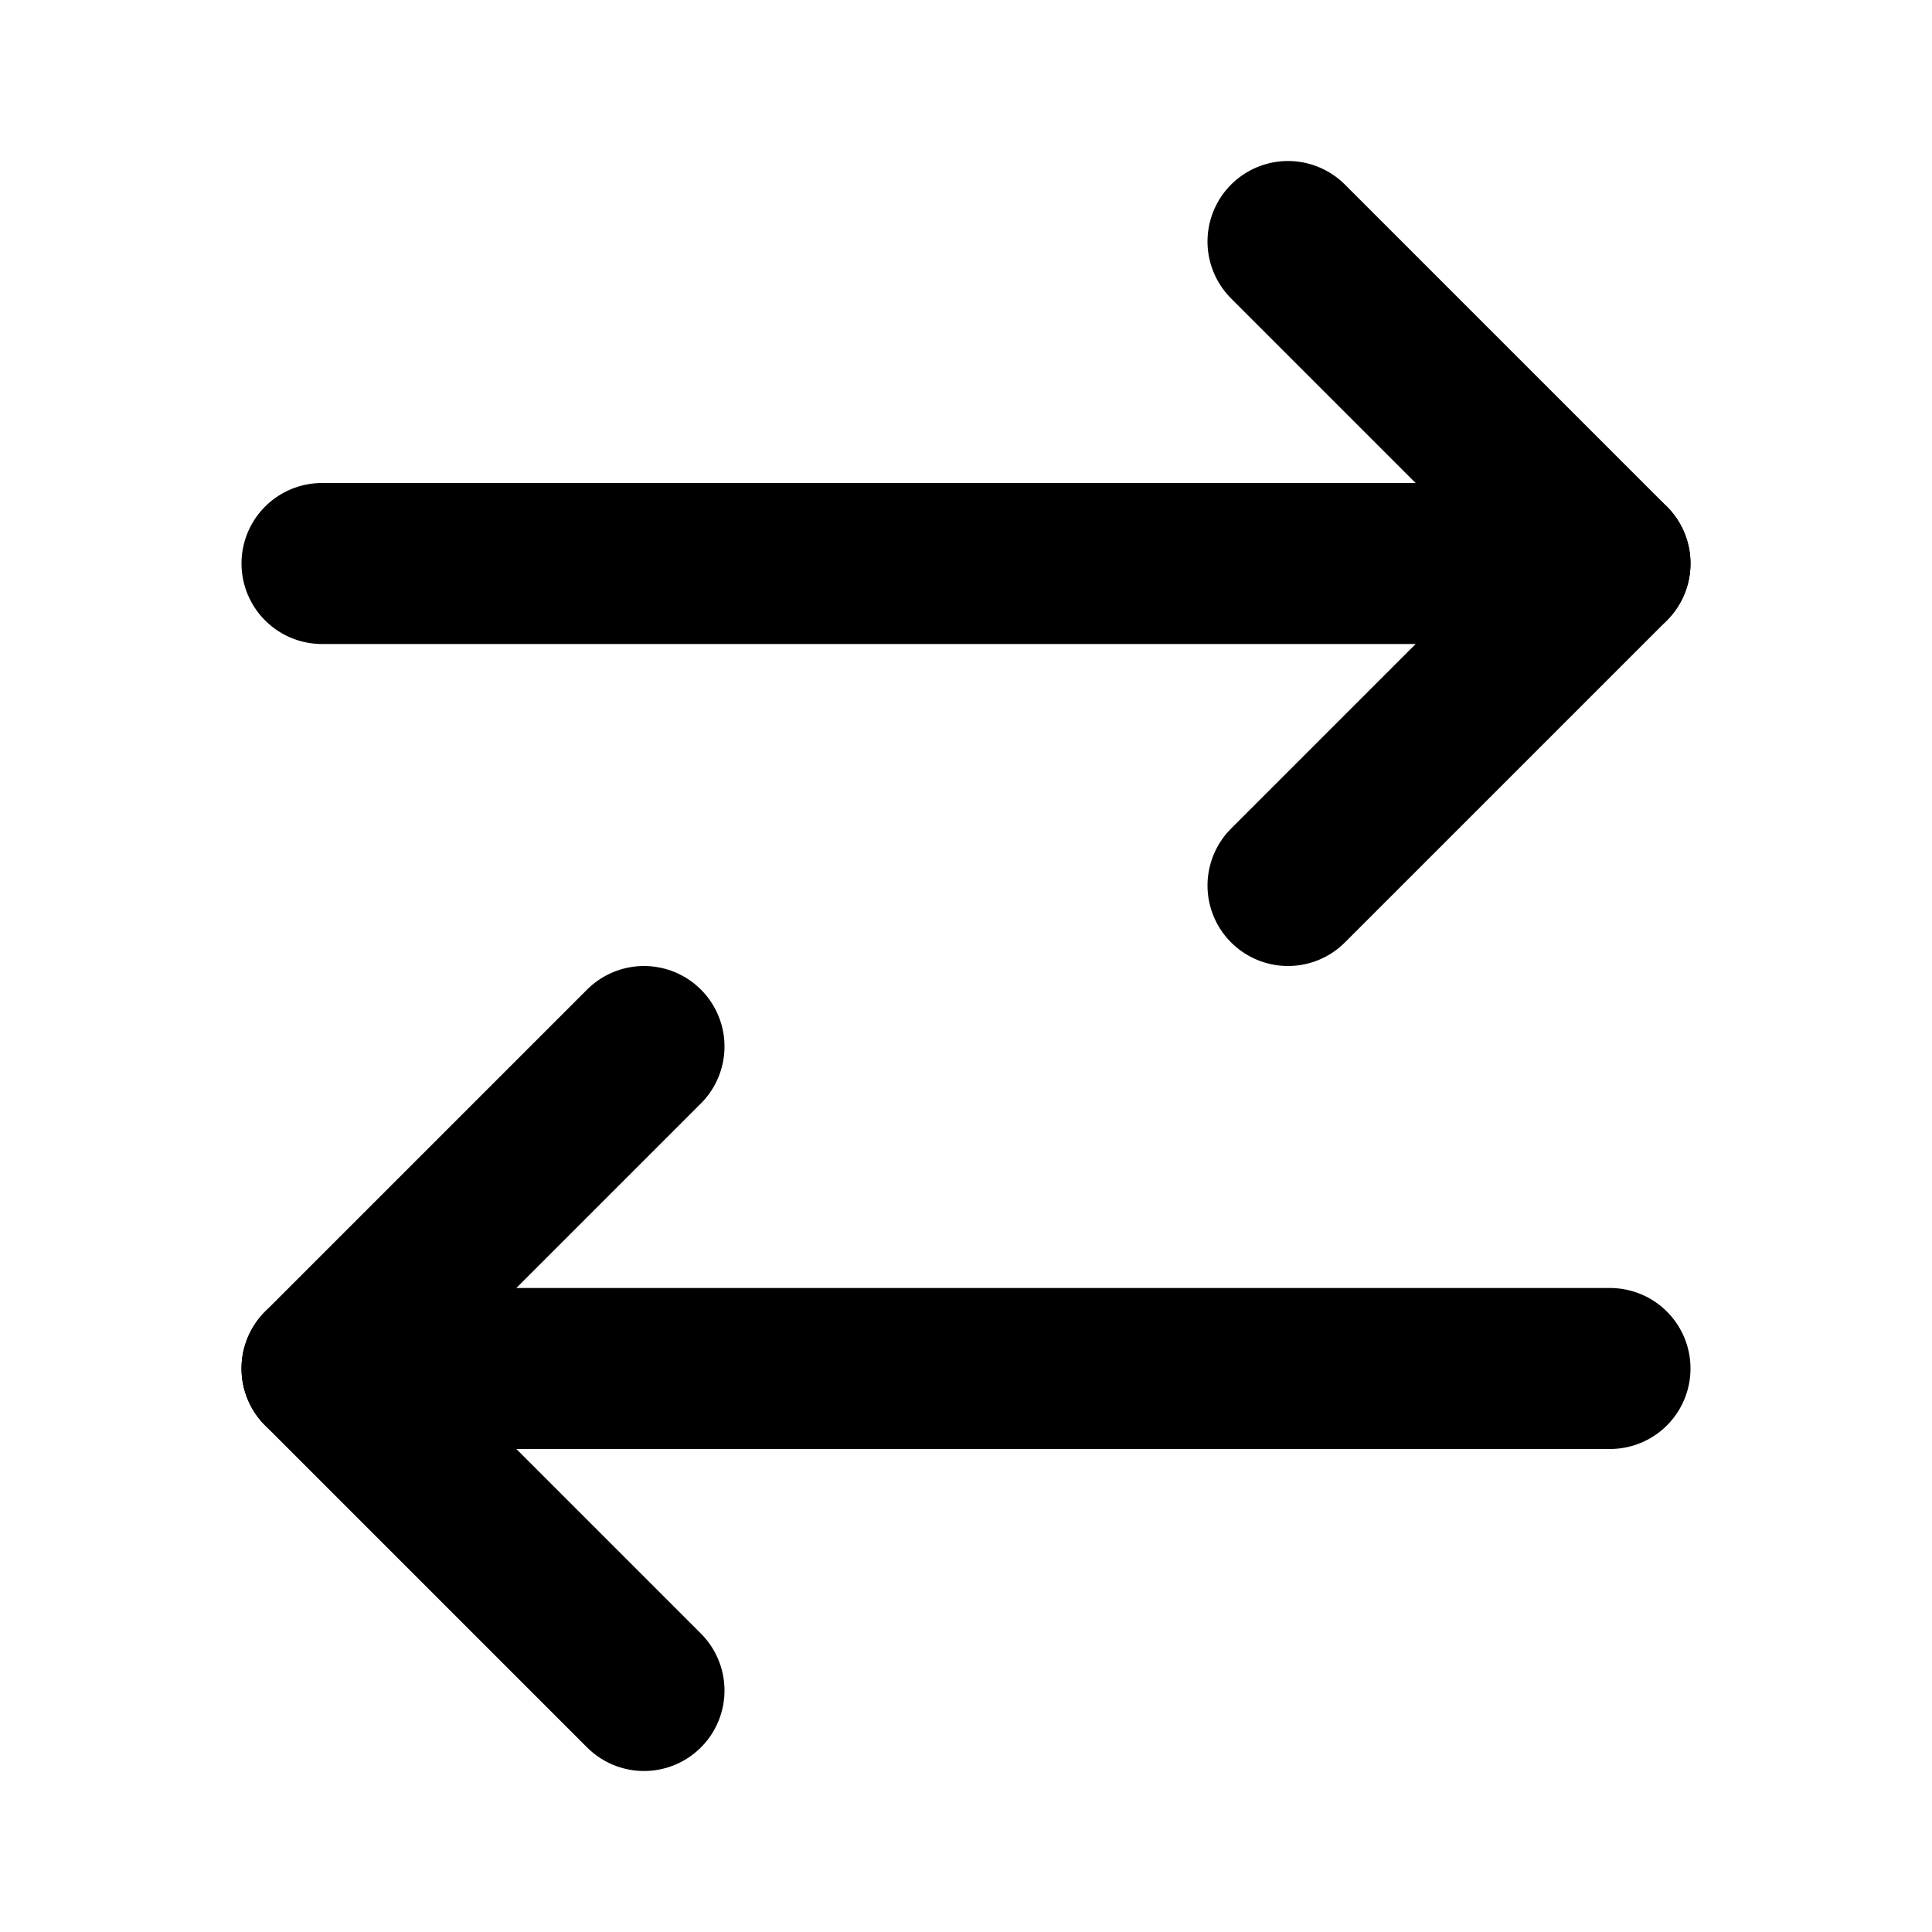
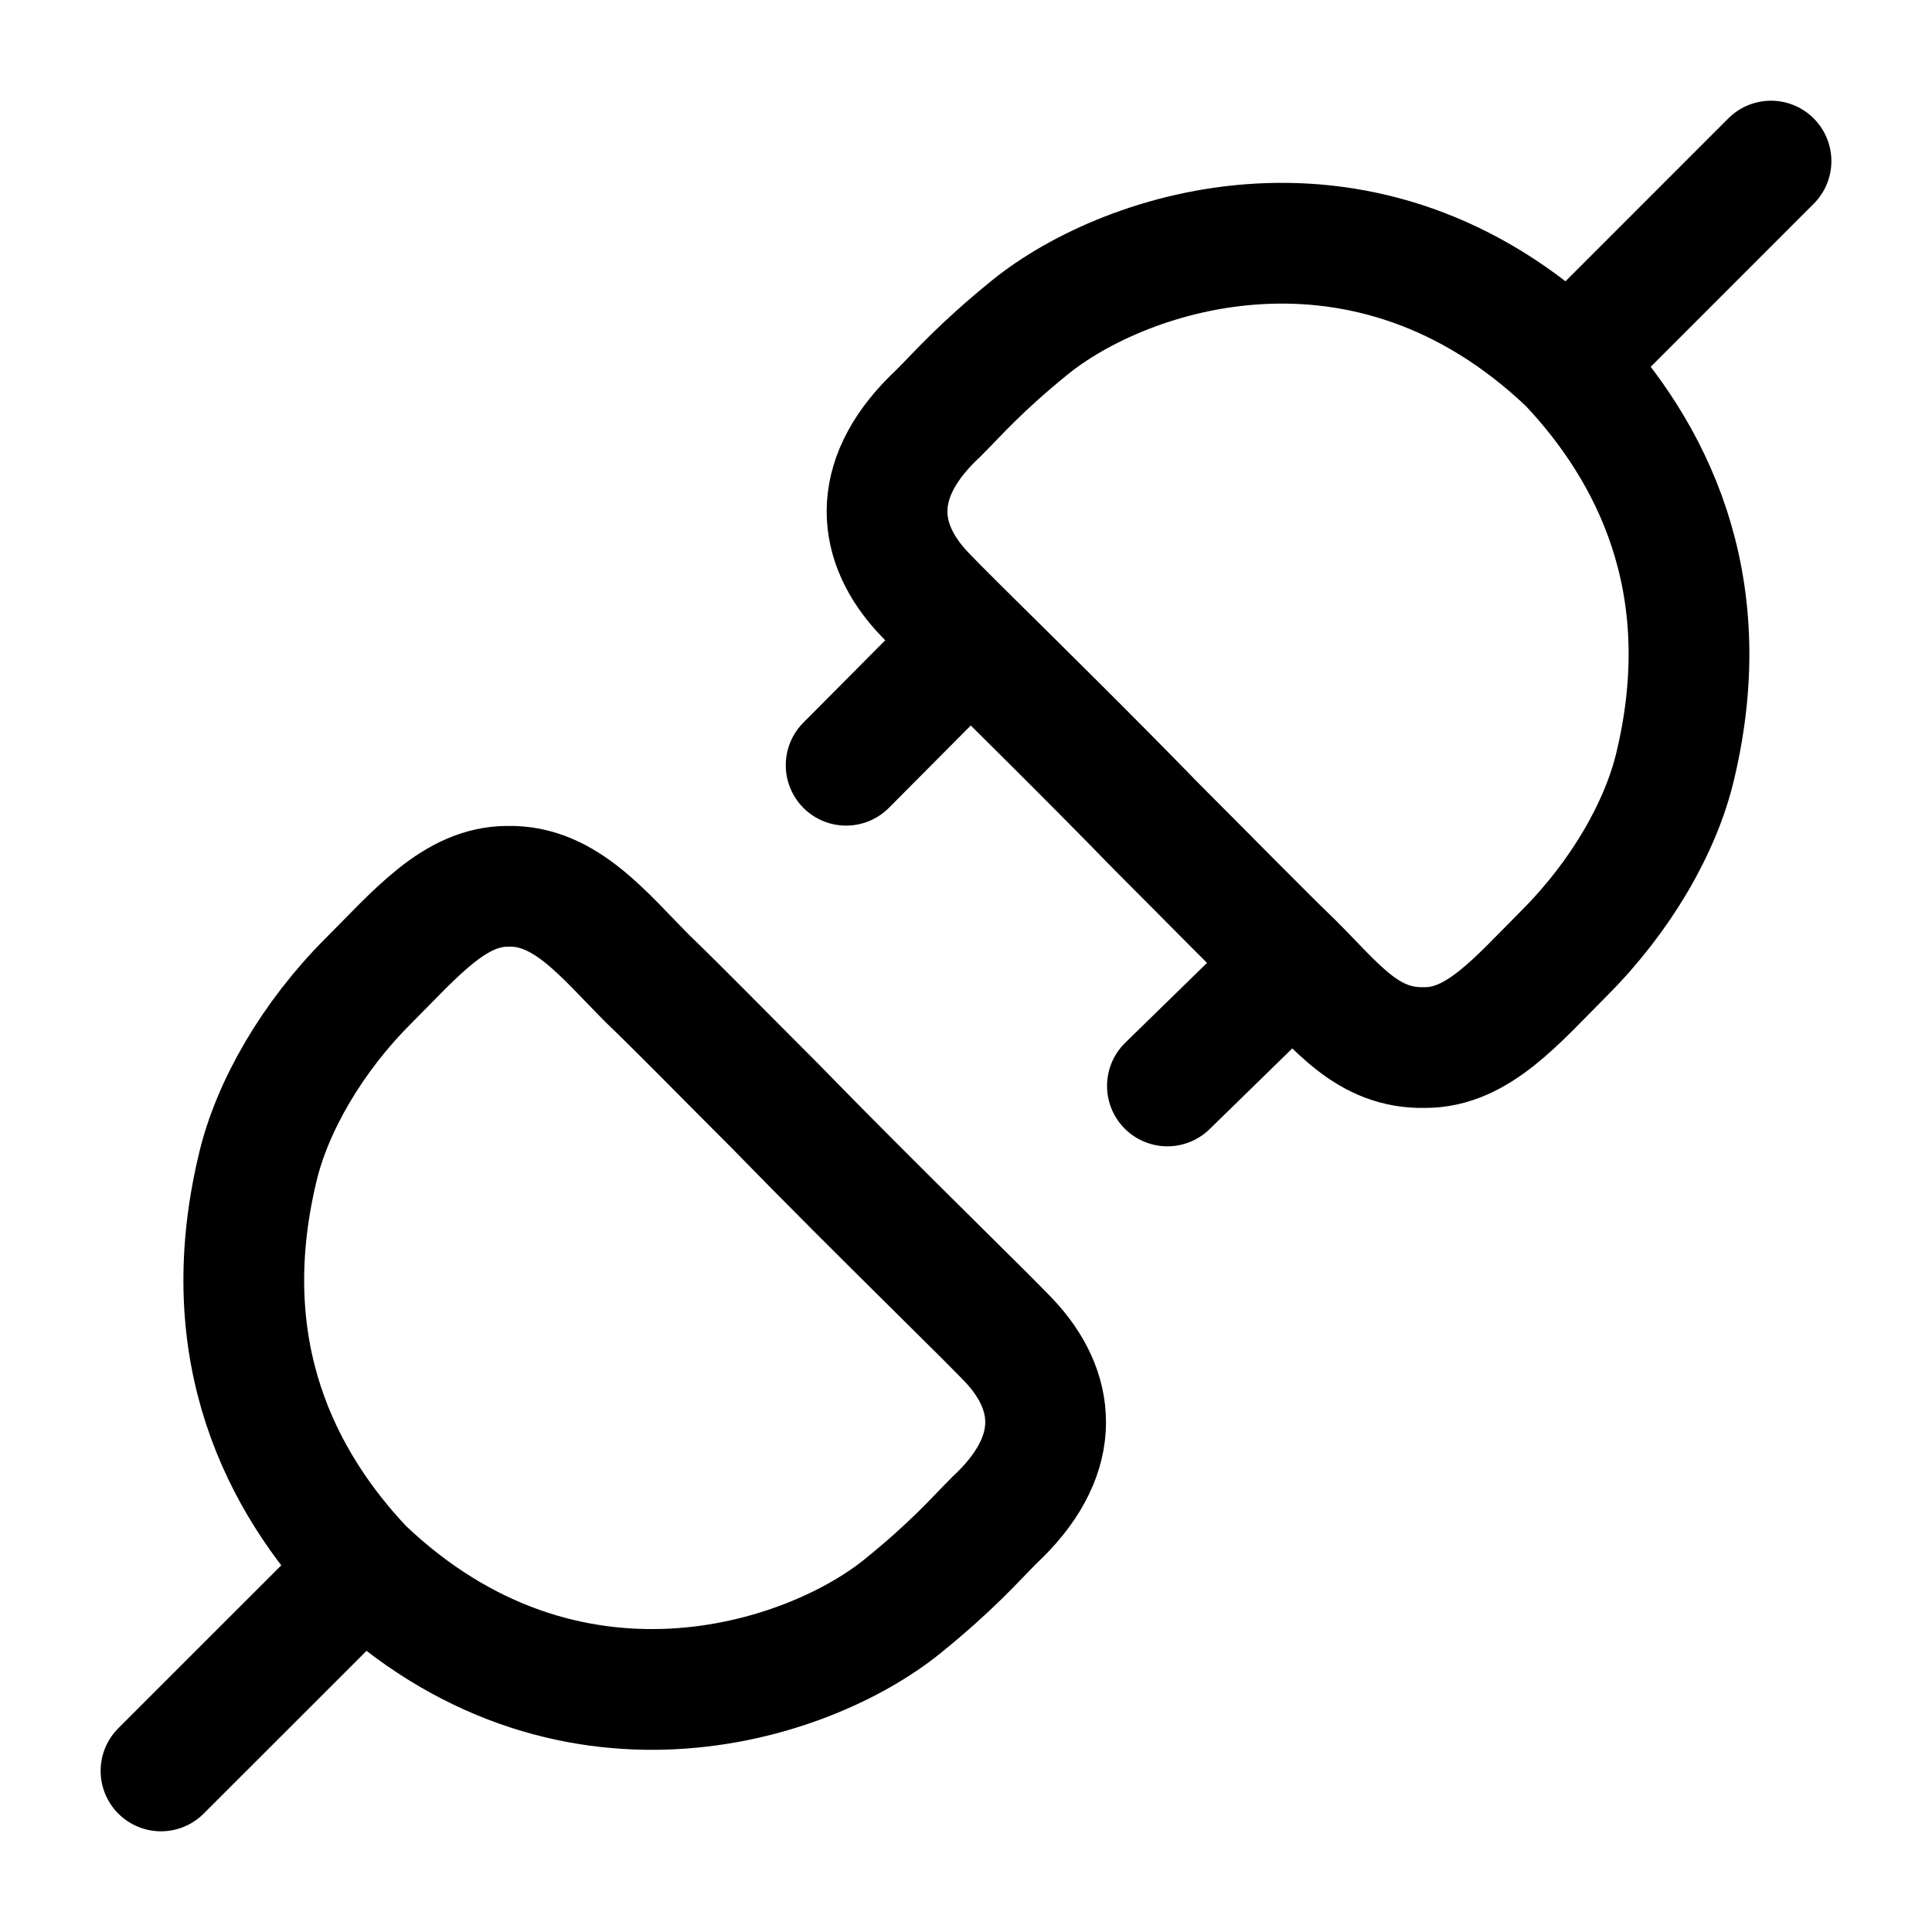
- <svg xmlns="http://www.w3.org/2000/svg" viewBox="0 0 24 24" fill="none" stroke="currentColor" stroke-width="2" stroke-linecap="round" stroke-linejoin="round">
-   <polyline points="16 3 20 7 16 11" />
-   <line x1="20" y1="7" x2="4" y2="7" />
-   <polyline points="8 13 4 17 8 21" />
-   <line x1="4" y1="17" x2="20" y2="17" />
+ <svg xmlns="http://www.w3.org/2000/svg" viewBox="0 0 24 24" fill="none">
+   <path d="M4.513 19.487C7.025 21.879 10.016 20.922 11.212 19.953C11.831 19.452 12.11 19.128 12.349 18.888C13.186 18.111 13.133 17.333 12.588 16.711C12.37 16.462 10.973 15.12 9.633 13.744C8.939 13.05 8.461 12.559 8.051 12.165C7.504 11.618 7.025 10.992 6.307 11.01C5.649 11.01 5.171 11.59 4.572 12.189C3.884 12.877 3.376 13.744 3.197 14.522C2.658 16.795 3.496 18.41 4.513 19.487ZM4.513 19.487L2 21.999" stroke="currentColor" stroke-linecap="round" stroke-width="1.5" />
+   <path d="M19.487 4.515C16.974 2.121 13.993 3.096 12.796 4.065C12.177 4.567 11.899 4.891 11.659 5.131C10.822 5.909 10.876 6.687 11.42 7.309C11.498 7.399 11.729 7.63 12.055 7.953M19.487 4.515C20.504 5.592 21.353 7.225 20.814 9.5C20.635 10.278 20.126 11.145 19.438 11.834C18.84 12.432 18.361 13.013 17.703 13.013C16.985 13.031 16.612 12.511 16.064 11.965M19.487 4.515L22 2.001M16.064 11.965C15.655 11.57 15.07 10.972 14.376 10.278C13.518 9.396 12.636 8.528 12.055 7.953M16.064 11.965L14.502 13.49M10.511 9.506L12.055 7.953" stroke="currentColor" stroke-linecap="round" stroke-width="1.5" />
</svg>
